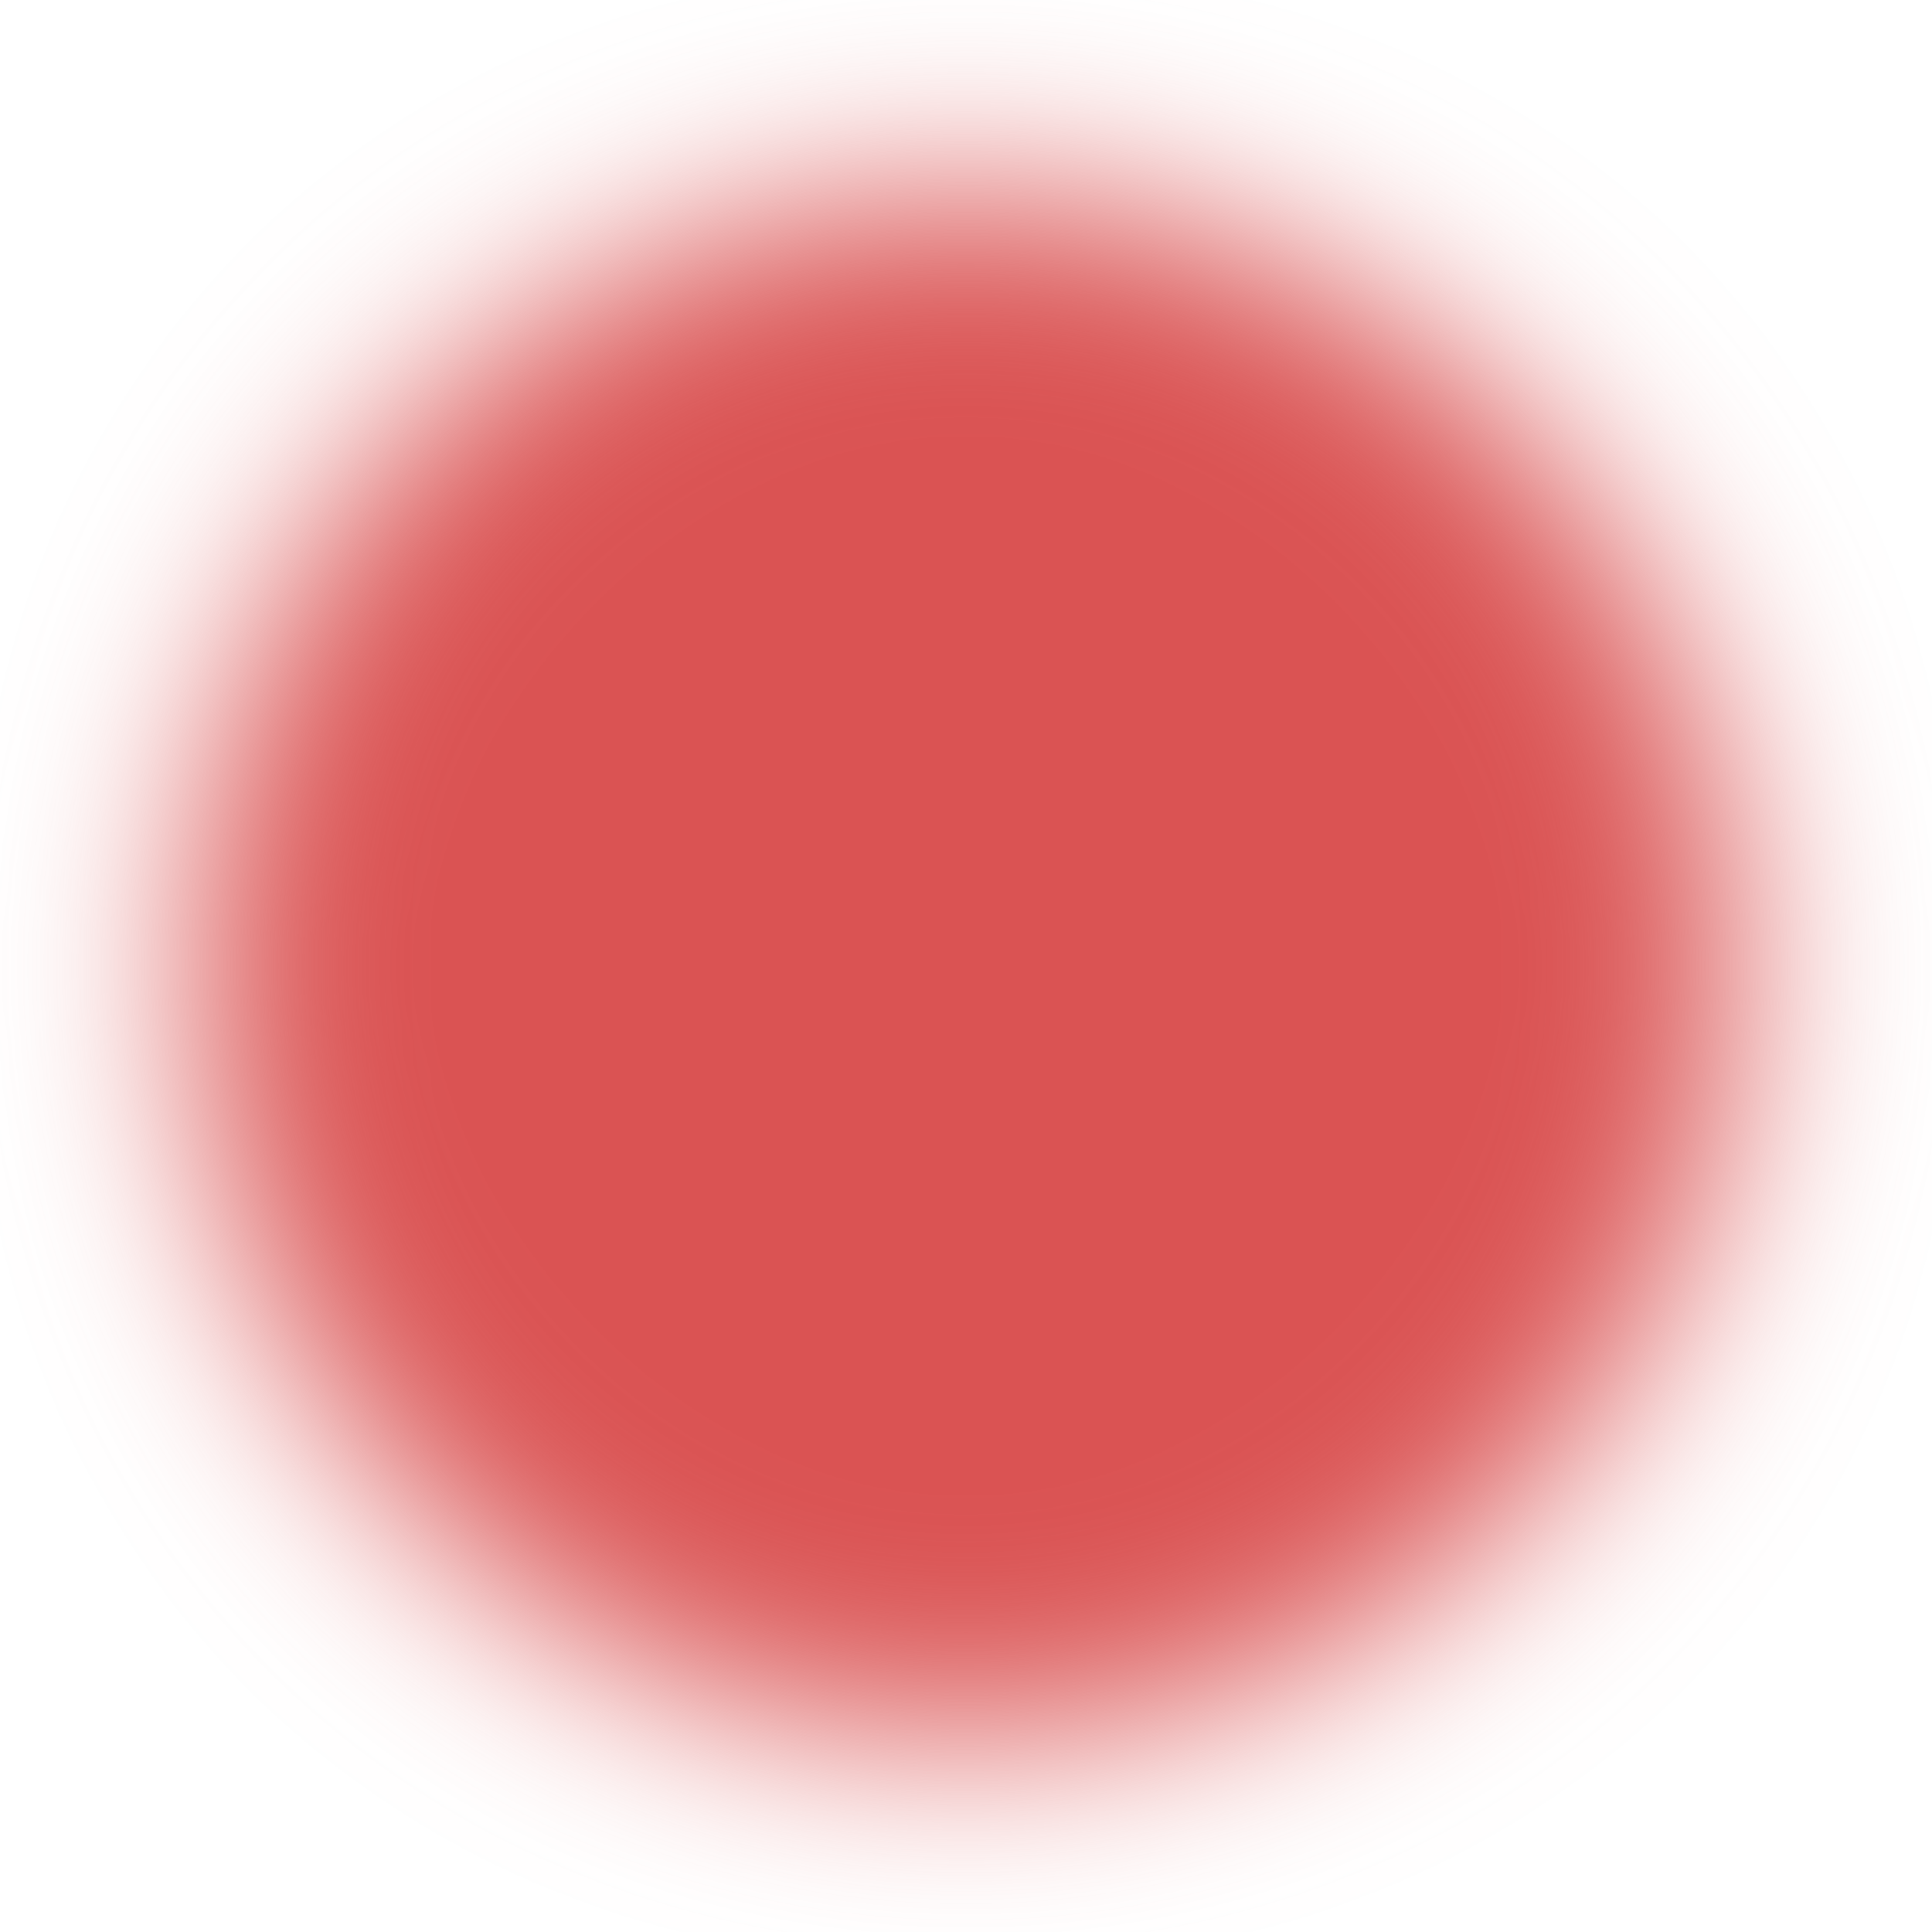
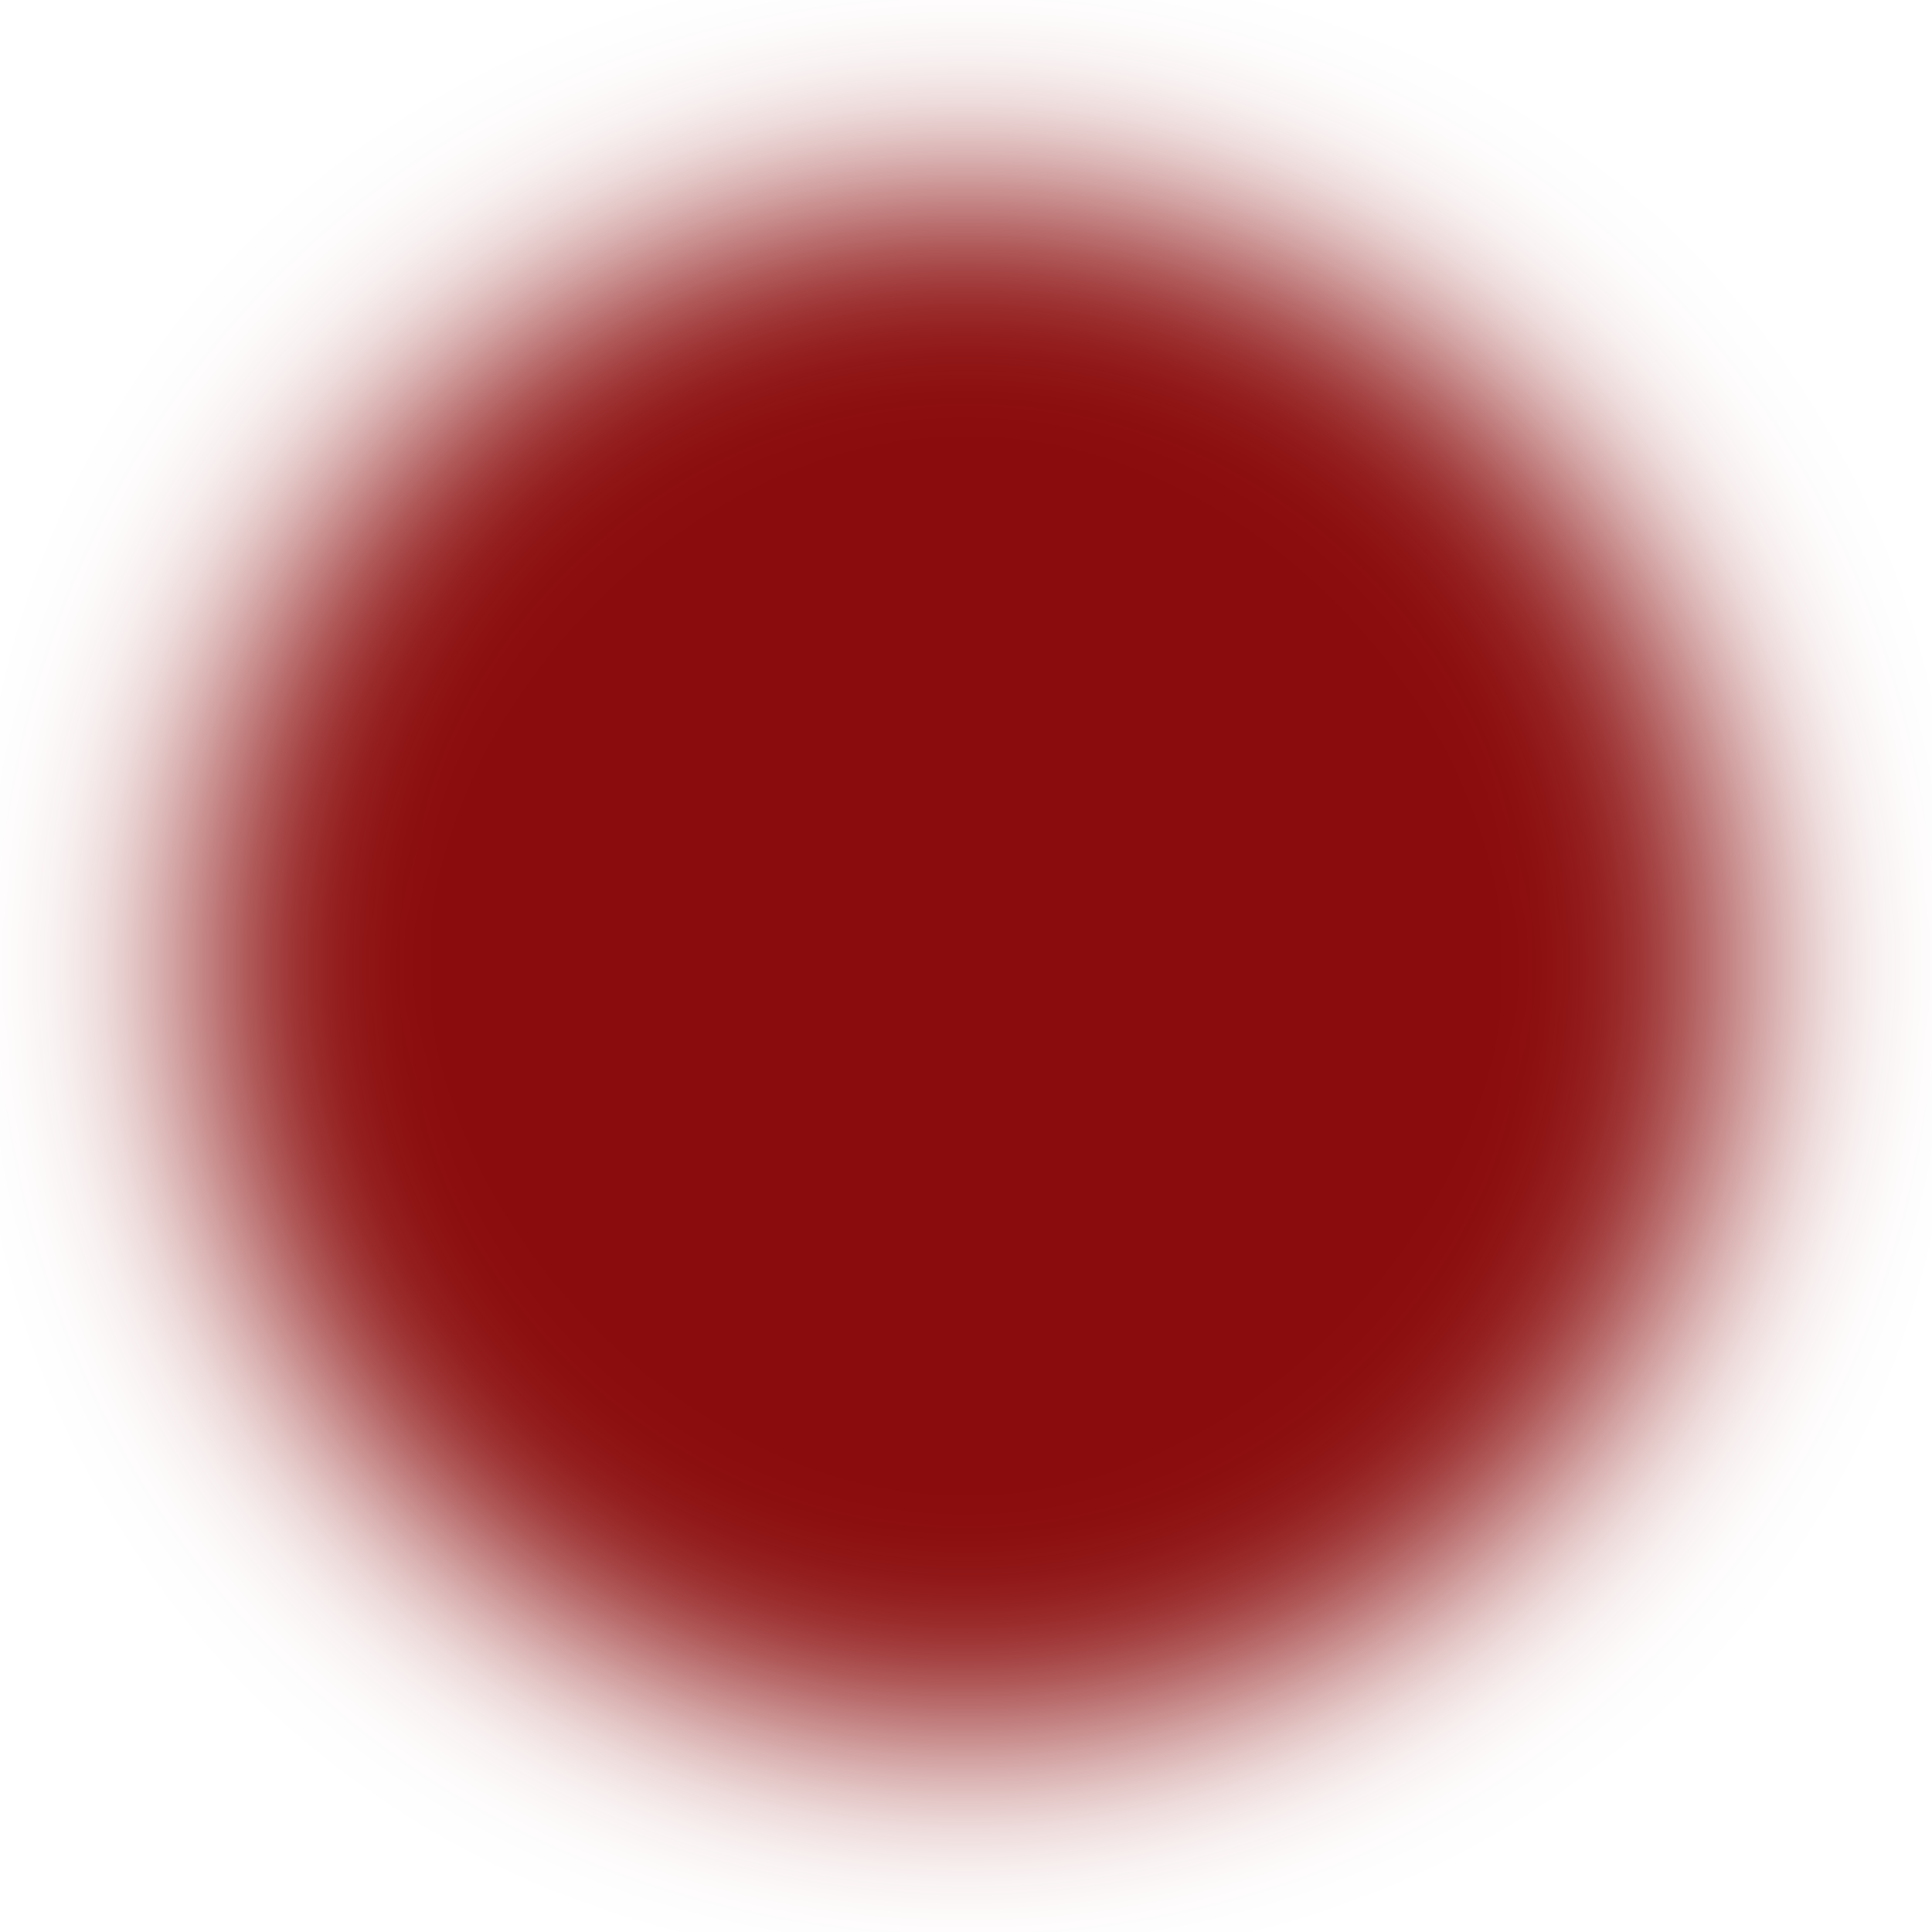
<svg xmlns="http://www.w3.org/2000/svg" width="79" height="79" viewBox="0 0 79 79" fill="none">
  <g filter="url(#filter0_f_37_176)">
-     <circle cx="39.5" cy="39.5" r="31.5" fill="#DA5353" />
+     <circle cx="39.5" cy="39.5" r="31.5" fill="#8B0C0C" />
  </g>
  <defs>
    <filter id="filter0_f_37_176" x="0" y="0" width="79" height="79" filterUnits="userSpaceOnUse" color-interpolation-filters="sRGB">
      <feFlood flood-opacity="0" result="BackgroundImageFix" />
      <feBlend mode="normal" in="SourceGraphic" in2="BackgroundImageFix" result="shape" />
      <feGaussianBlur stdDeviation="4" result="effect1_foregroundBlur_37_176" />
    </filter>
  </defs>
</svg>
